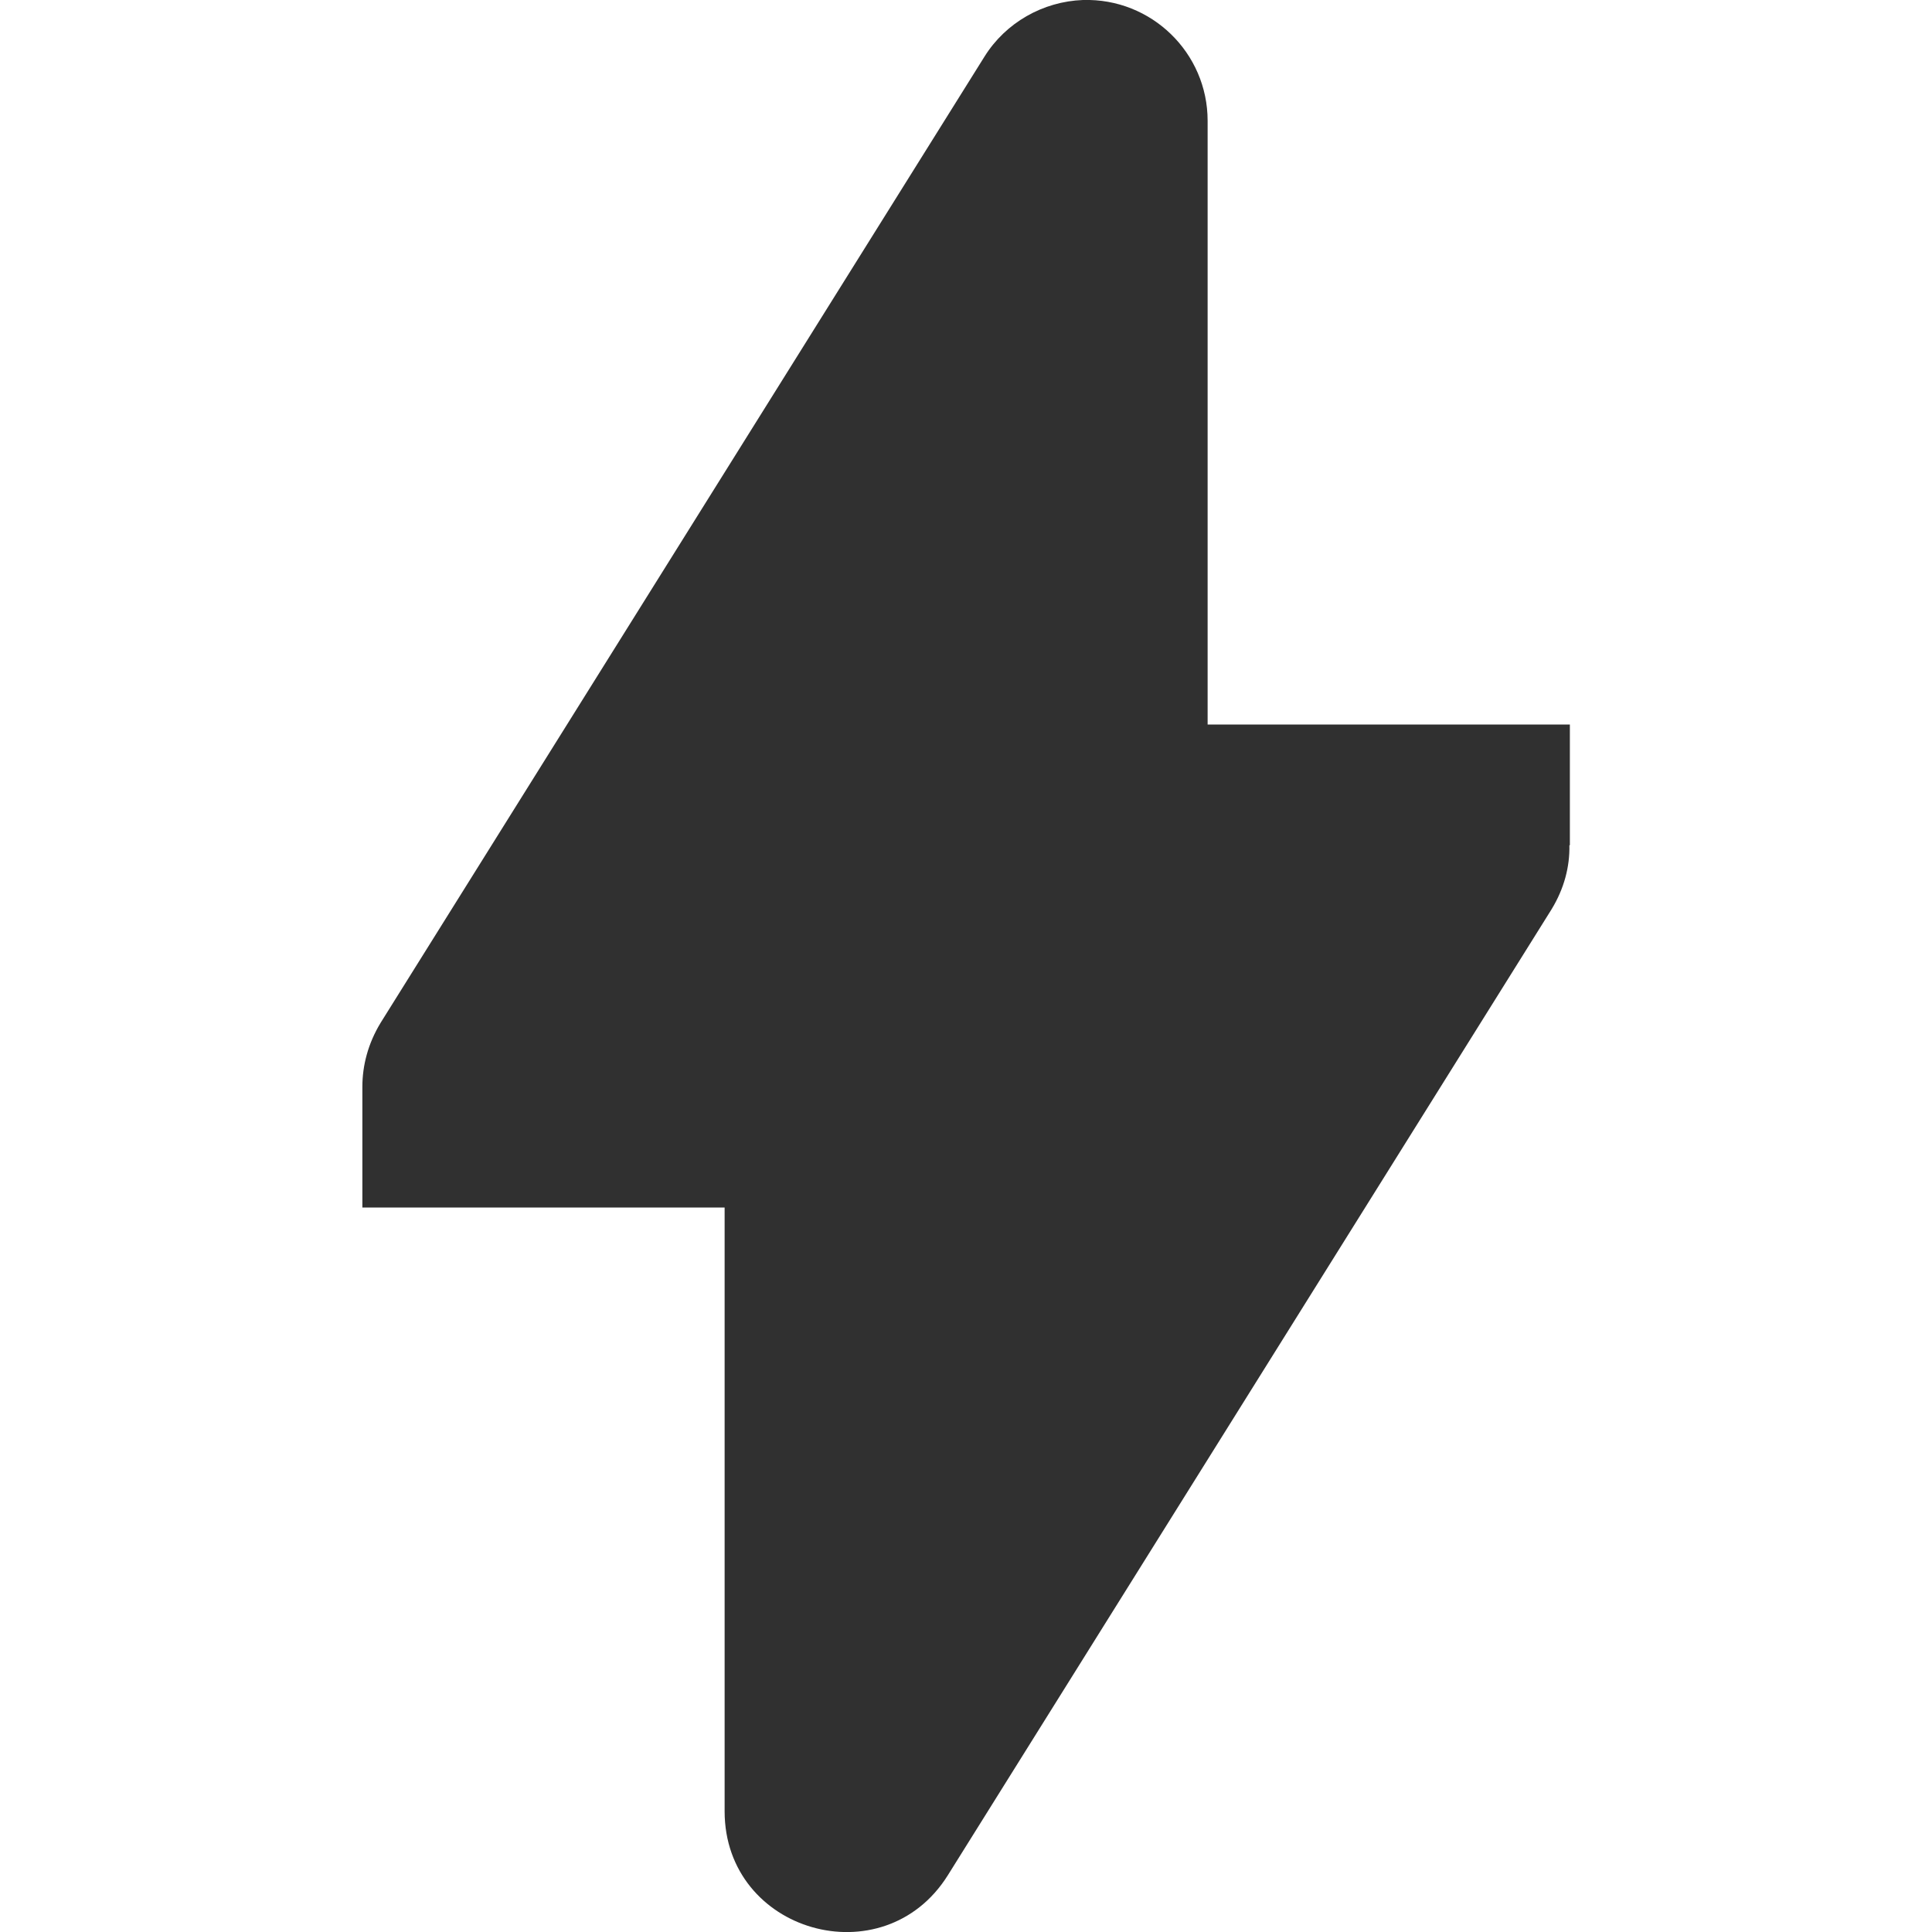
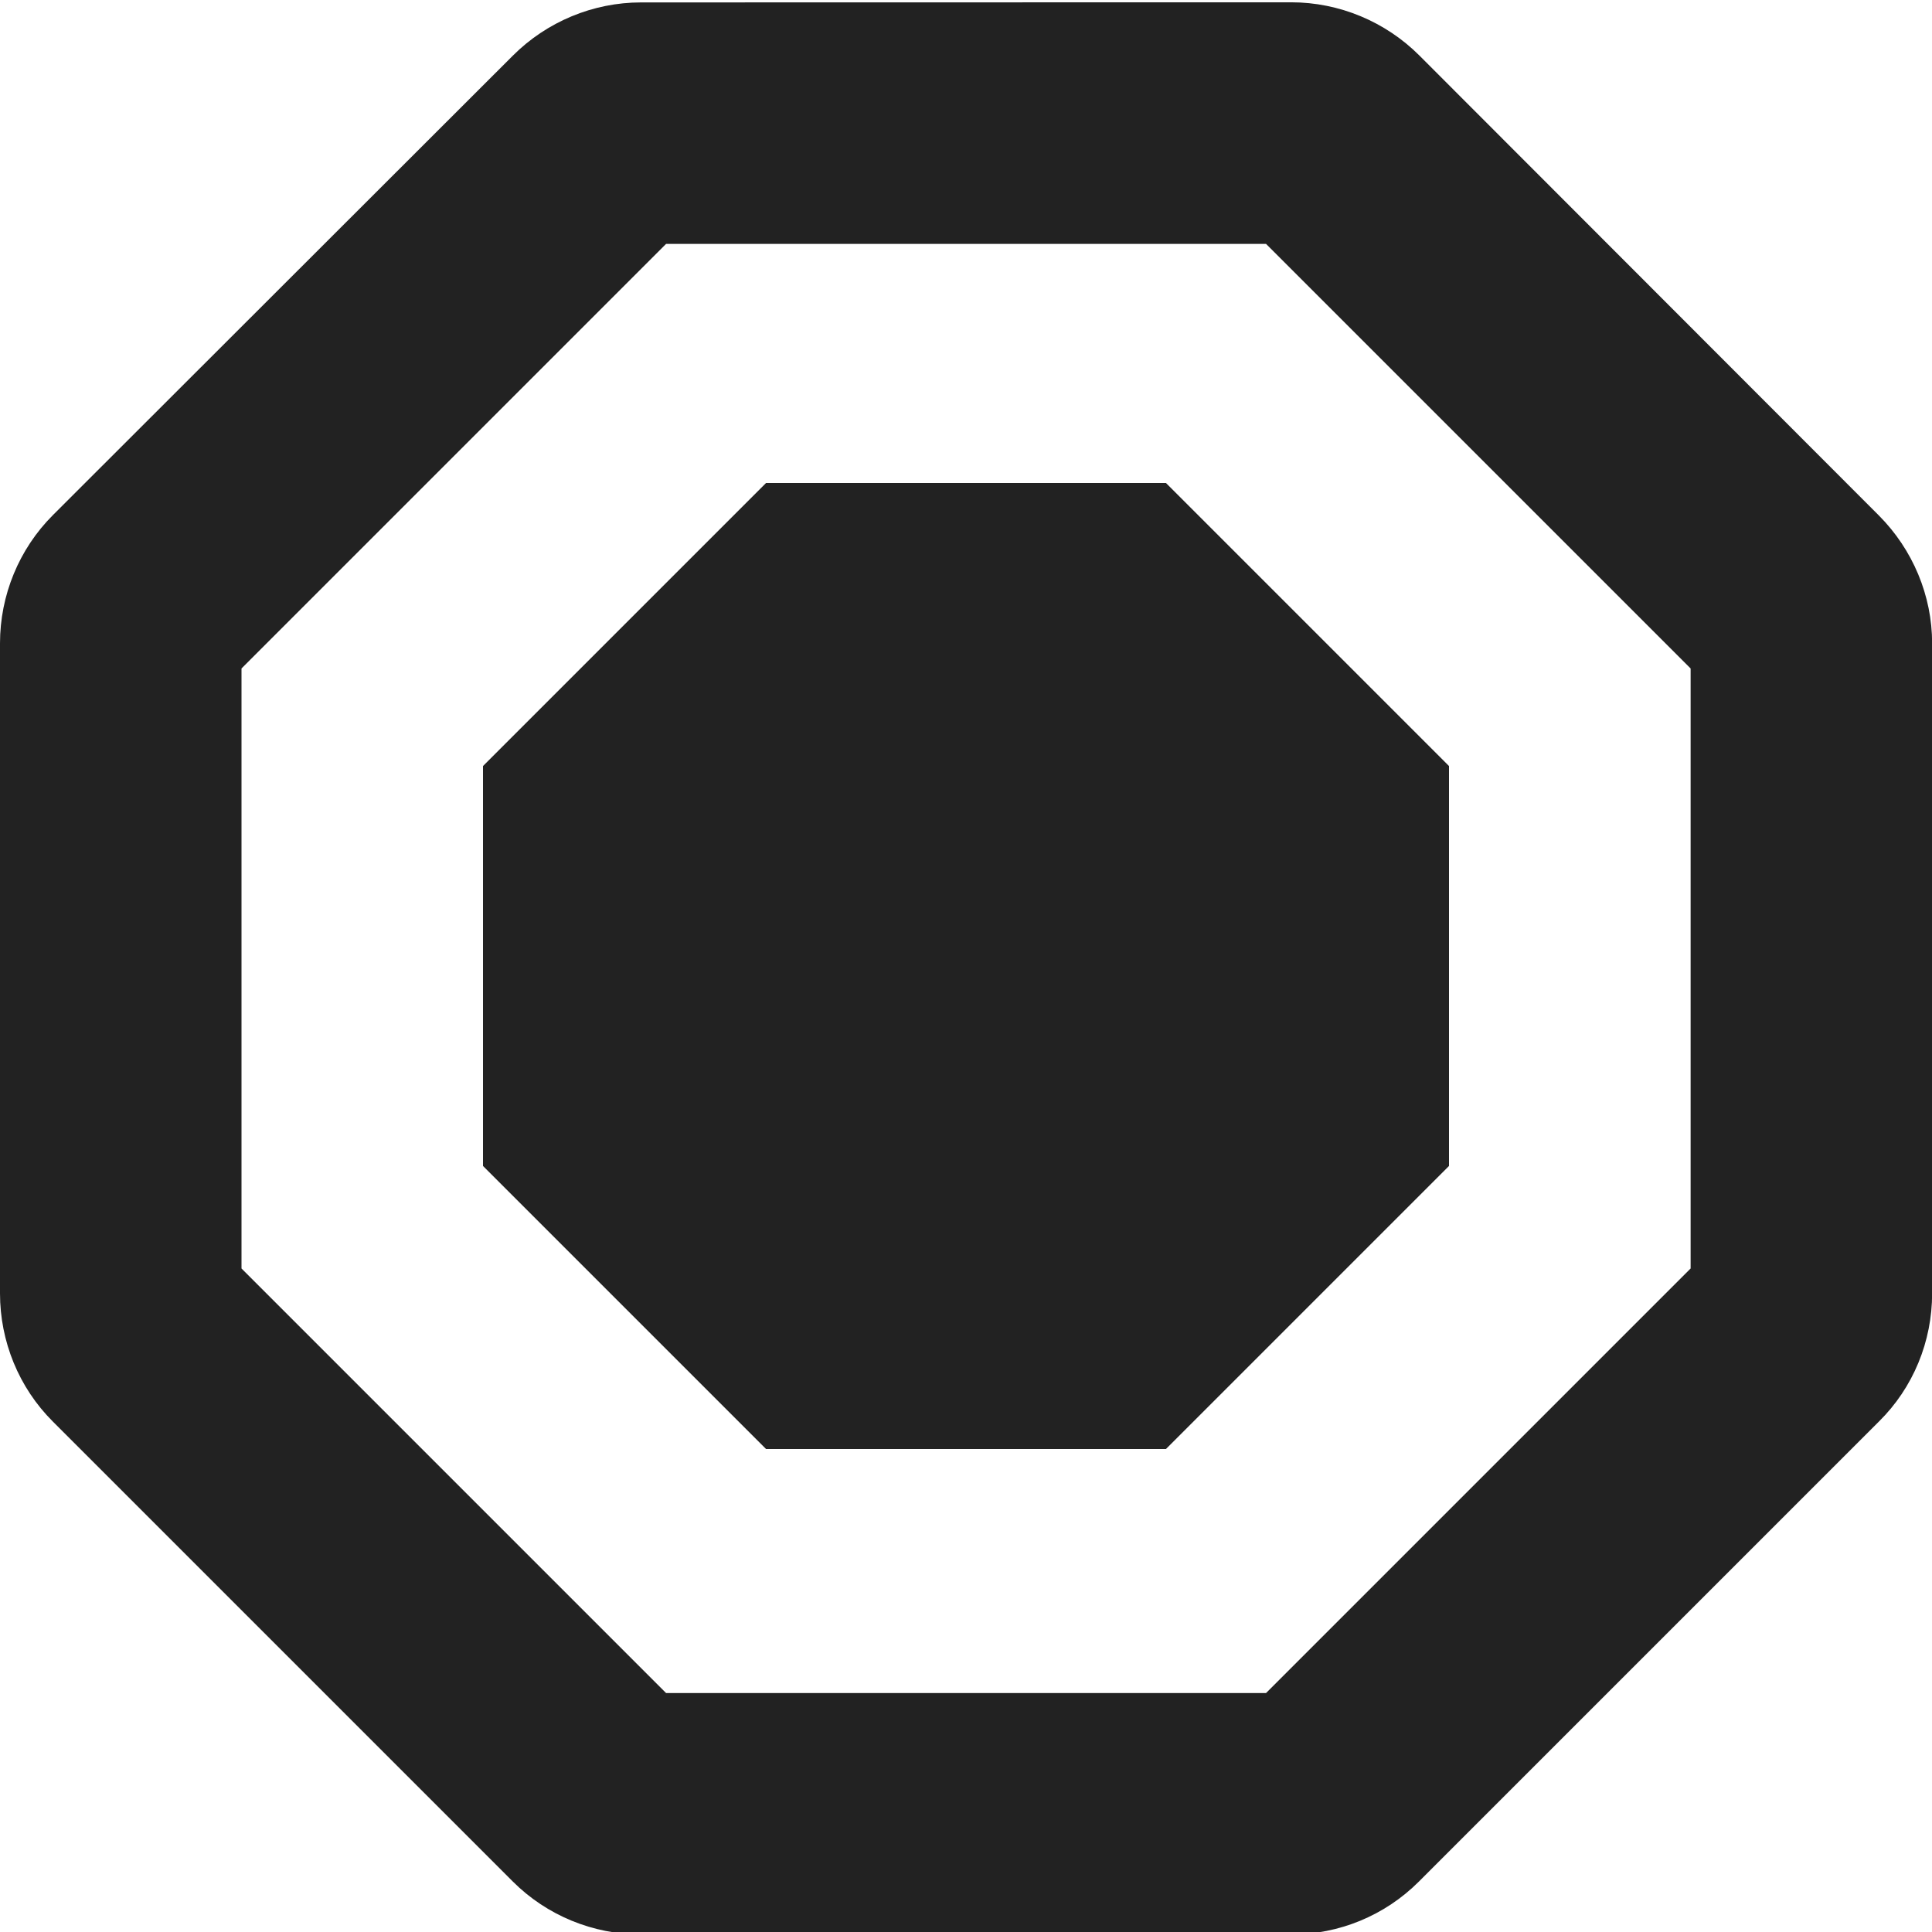
- <svg xmlns="http://www.w3.org/2000/svg" height="16px" viewBox="0 0 16 16" width="16px" version="1.1" id="svg1">
-   <defs id="defs1" />
-   <path d="m 8.969 0 c -0.332 0.012 -0.641 0.188 -0.816 0.469 l -5 8 c -0.105 0.172 -0.152 0.355 -0.152 0.531 v 1 h 3 v 5 c 0 1.004 1.316 1.379 1.848 0.531 l 5 -8 c 0.105 -0.172 0.152 -0.355 0.148 -0.531 h 0.004 v -1 h -3 v -5 c 0 -0.562 -0.465 -1.016 -1.031 -1 z m 0 0" fill="#222222" id="path1" style="fill:#303030;fill-opacity:1" />
+ <svg xmlns="http://www.w3.org/2000/svg" height="16px" viewBox="0 0 16 16" width="16px">
+   <g fill="#222222">
+     <path d="m 5.309 0.02 c -0.398 0 -0.781 0.16 -1.062 0.441 l -3.809 3.805 c -0.281 0.281 -0.438 0.664 -0.438 1.062 v 5.383 c 0 0.398 0.156 0.781 0.438 1.062 l 3.809 3.809 c 0.281 0.281 0.664 0.438 1.062 0.438 h 5.383 c 0.398 0 0.777 -0.156 1.059 -0.438 l 3.809 -3.809 c 0.285 -0.281 0.441 -0.664 0.441 -1.062 v -5.383 c 0 -0.395 -0.16 -0.777 -0.441 -1.059 l -3.805 -3.809 c -0.281 -0.281 -0.664 -0.441 -1.062 -0.441 z m 0.207 2 h 4.969 l 3.516 3.516 v 4.969 l -3.516 3.516 h -4.969 l -3.516 -3.516 v -4.969 z m 0 0" />
+     <path d="m 6.344 4 l -2.344 2.344 v 3.312 l 2.344 2.344 h 3.312 l 2.344 -2.344 v -3.312 l -2.344 -2.344 z m 0 0" />
+   </g>
</svg>
